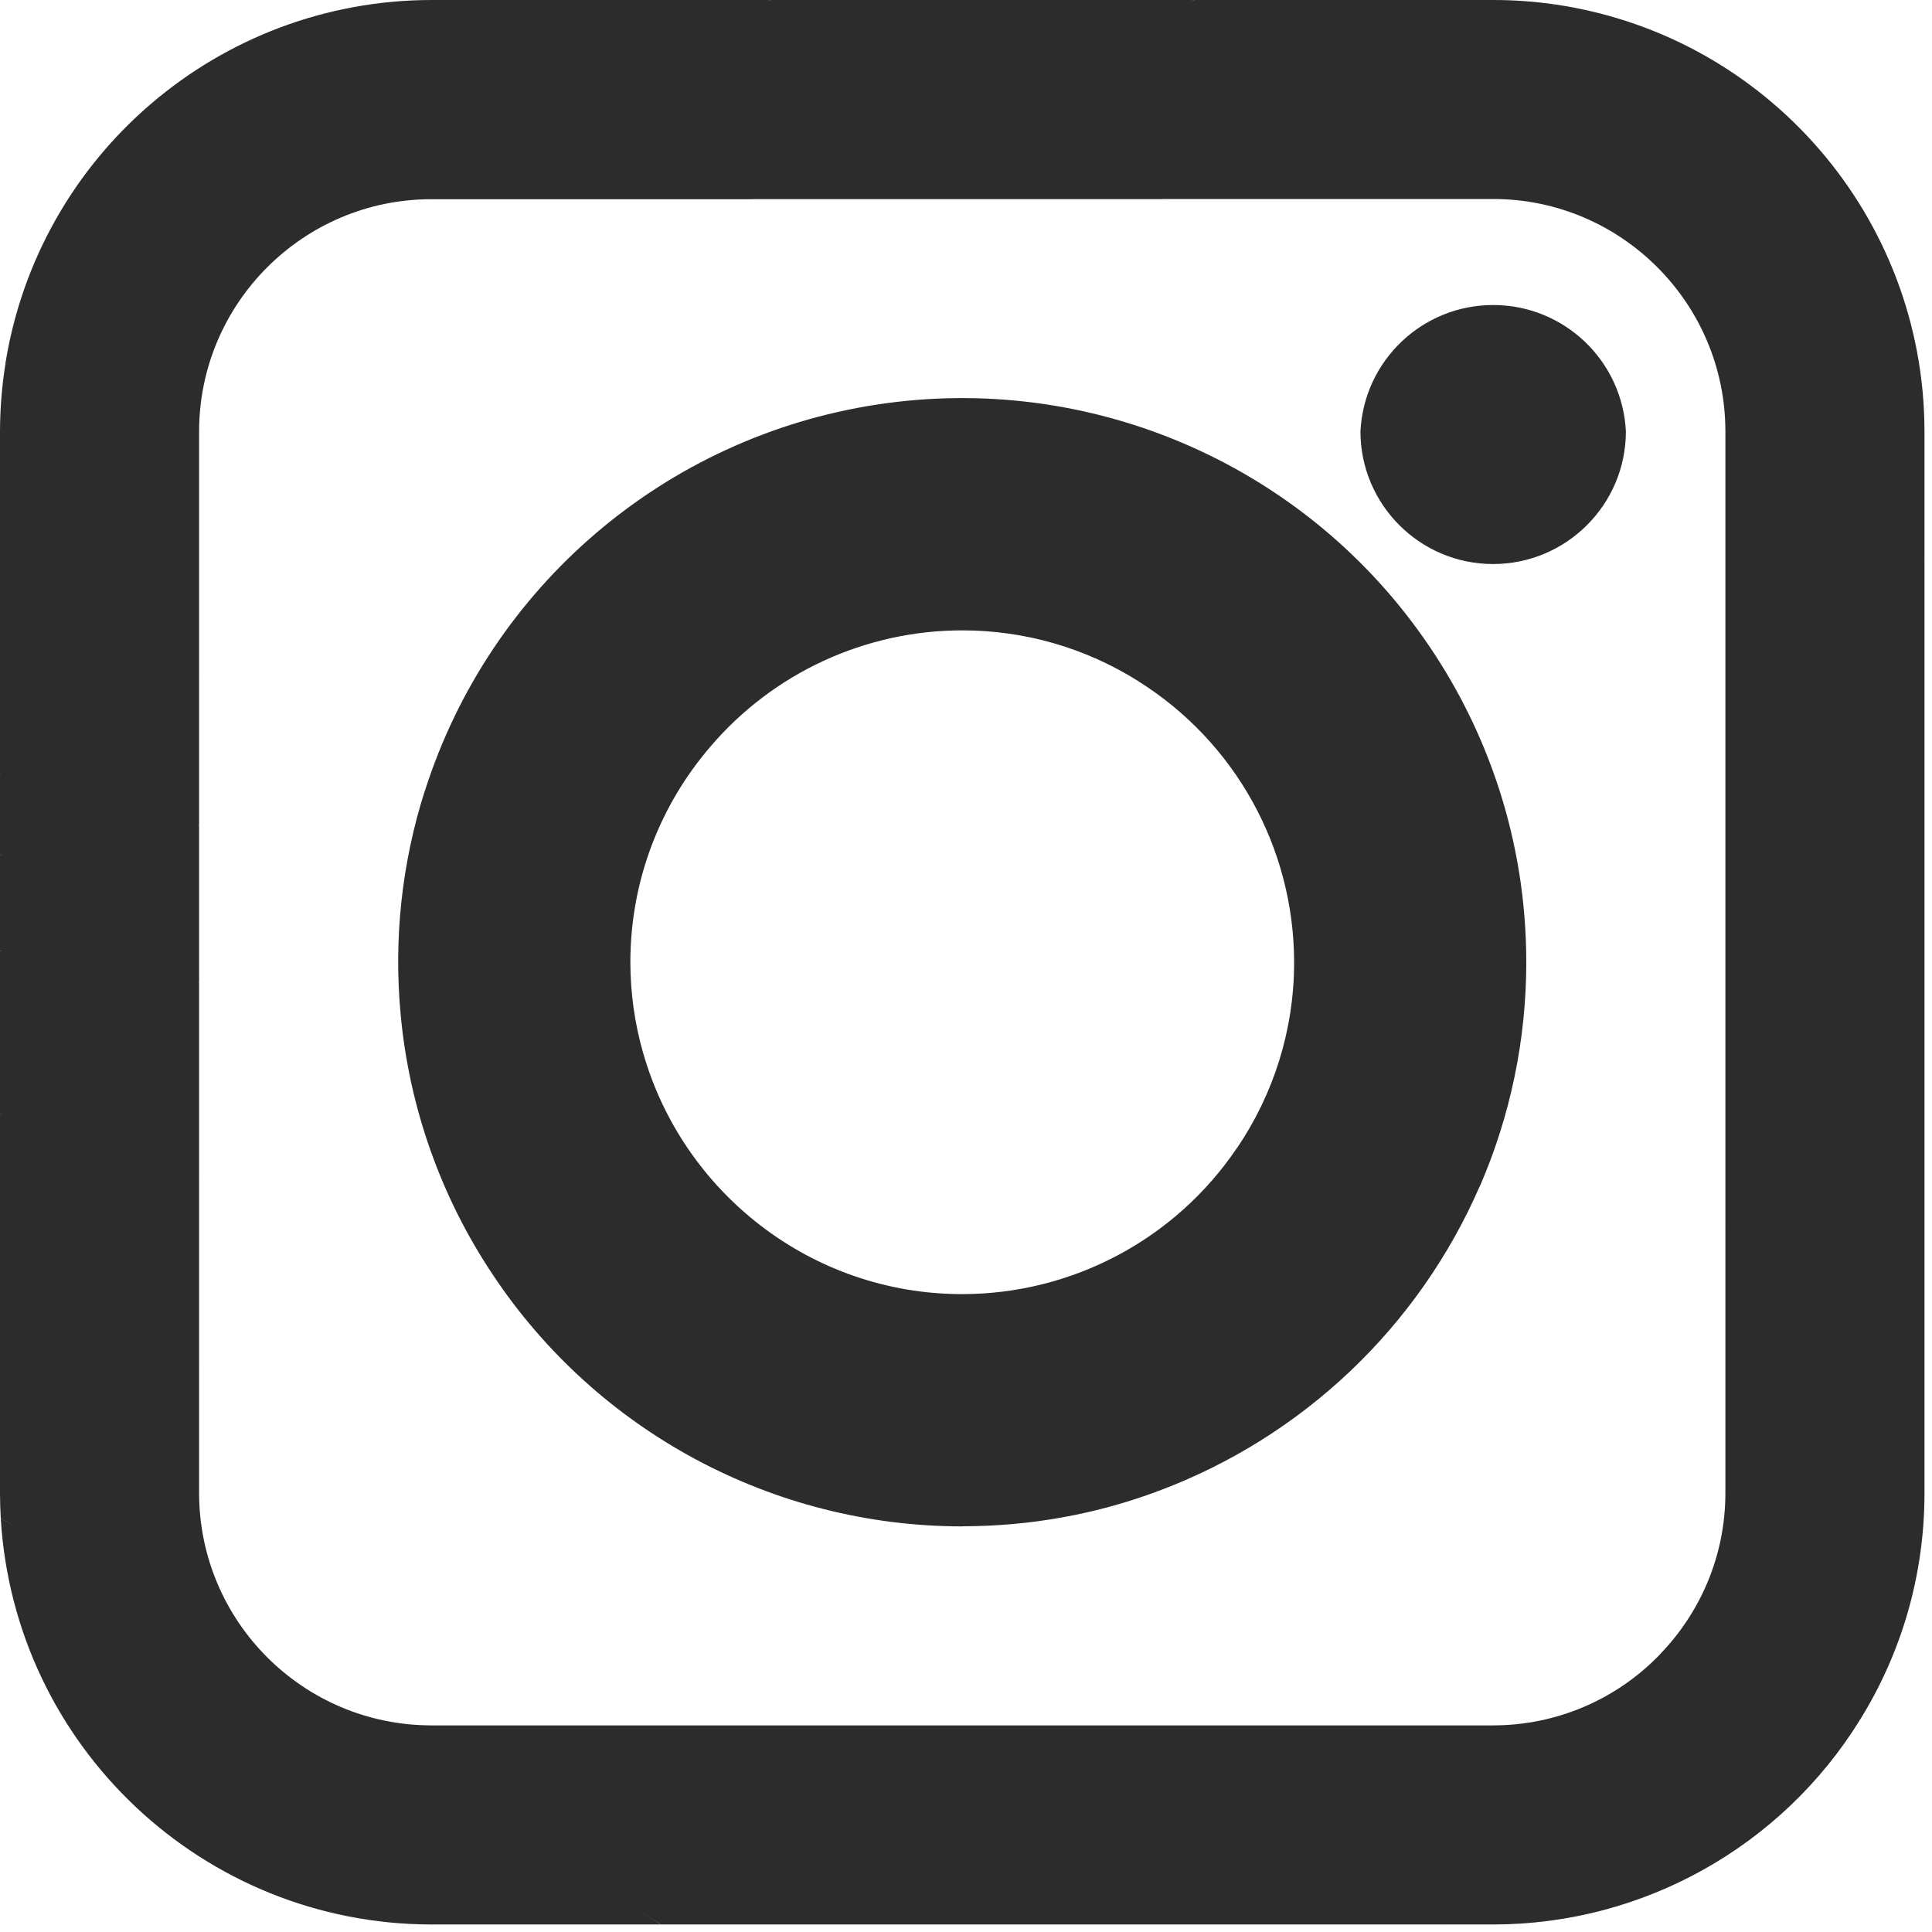
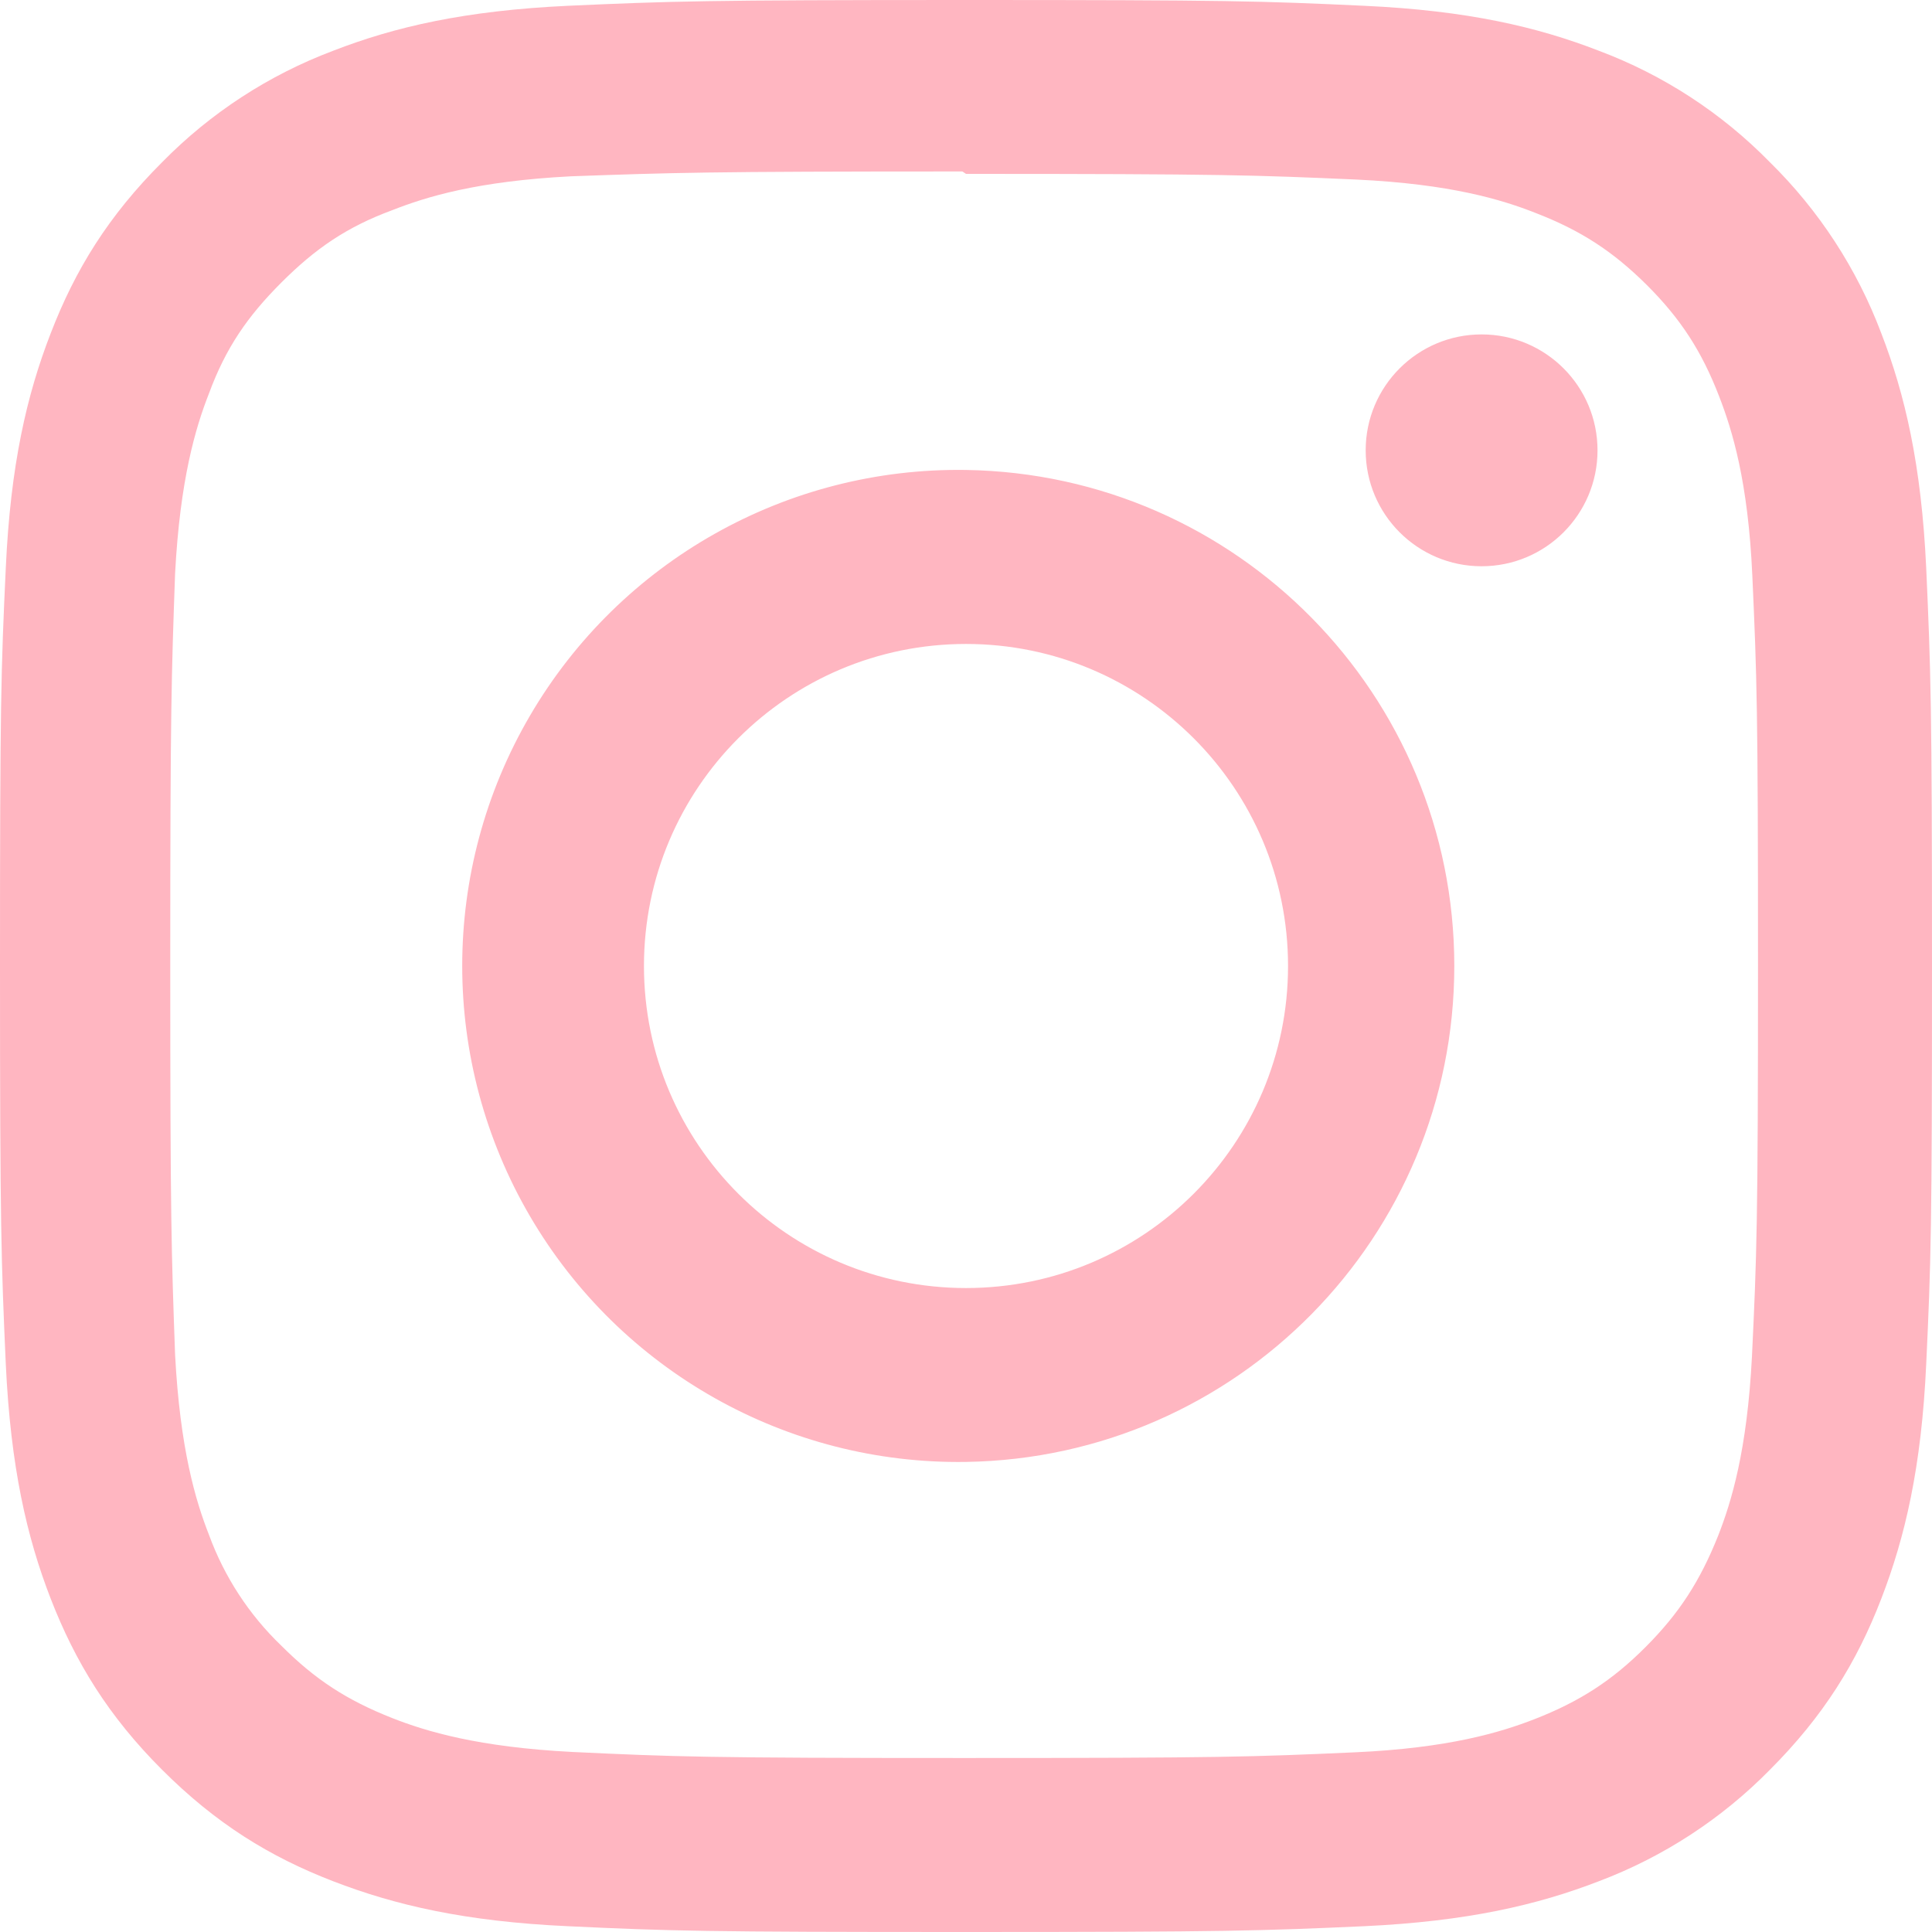
- <svg xmlns="http://www.w3.org/2000/svg" t="1585734024678" class="icon" viewBox="0 0 1024 1024" version="1.1" p-id="11449" width="32" height="32">
+ <svg xmlns="http://www.w3.org/2000/svg" t="1586662037586" class="icon" viewBox="0 0 1024 1024" version="1.1" p-id="8749" width="32" height="32">
  <defs>
    <style type="text/css" />
  </defs>
-   <path d="M228.636 1020.018h121.742l-192.114-123.108-157.867-92.274a228.921 228.921 0 0 0 228.238 215.381z" fill="#2c2c2c" p-id="11450" />
-   <path d="M668.274 949.646l-137.5-35.157H228.636a123.221 123.221 0 0 1-123.108-123.108v-67.527l-52.793-56.604-52.736 9.33v114.802c0 4.437 0.171 8.875 0.398 13.255l349.98 215.381h415.858l-97.963-70.372z" fill="#2c2c2c" p-id="11451" />
-   <path d="M879.844 876.828a122.596 122.596 0 0 1-88.462 37.66H530.773l235.52 105.529h25.088a228.693 228.693 0 0 0 194.56-108.658l-53.874-32.085-52.224-2.446z" fill="#2c2c2c" p-id="11452" />
-   <path d="M914.489 649.5v141.881c0 33.166-13.255 63.317-34.702 85.447l106.155 34.532c21.618-34.873 34.076-76.004 34.076-119.979v-125.156l-54.613-30.663-50.916 13.938z" fill="#2c2c2c" p-id="11453" />
-   <path d="M1020.018 297.188l-56.206-13.369-49.323 29.582v336.1l105.529 16.725z" fill="#2c2c2c" p-id="11454" />
-   <path d="M1020.018 228.636A228.978 228.978 0 0 0 824.491 2.389l-138.297 57.572-70.087 45.511h175.275c67.868 0 123.108 55.296 123.108 123.164v84.764l105.529-16.213V228.693z" fill="#2c2c2c" p-id="11455" />
-   <path d="M633.003 0l-130.844 49.095-103.253 56.434h217.202L824.491 2.389A229.035 229.035 0 0 0 791.324 0h-158.379z" fill="#2c2c2c" p-id="11456" />
-   <path d="M510.009 808.96c36.58 0 71.68-6.599 103.993-18.716l-171.349-77.767-181.646-37.148a298.894 298.894 0 0 0 249.003 133.689z" fill="#2c2c2c" p-id="11457" />
-   <path d="M655.701 608.313a175.787 175.787 0 0 1-145.692 77.596c-80.213 0-148.025-54.044-169.074-127.659l-47.218-29.468-81.351 9.045c4.551 49.152 21.276 96.427 48.64 137.5l352.996 114.916a300.373 300.373 0 0 0 170.268-161.451l-63.26-32.085-65.308 11.605z" fill="#2c2c2c" p-id="11458" />
-   <path d="M334.108 510.009c0-43.577 15.986-83.513 42.382-114.233l-75.093-10.524-76.174 33.678a298.098 298.098 0 0 0-12.857 118.898l128.569 20.48a175.161 175.161 0 0 1-6.827-48.356z m474.852 0c0-64.057-20.252-123.449-54.613-172.146l-74.524-10.524-76.572 33.678a175.9 175.9 0 0 1 82.66 148.992c0 36.409-11.15 70.201-30.151 98.304l128.569 20.48c16.27-37.49 24.633-77.938 24.633-118.784z" fill="#2c2c2c" p-id="11459" />
-   <path d="M510.009 334.108a174.649 174.649 0 0 1 93.298 26.908l151.04-23.154a298.837 298.837 0 0 0-529.067 81.067l151.211-23.154a175.445 175.445 0 0 1 133.518-61.668z m281.372-35.157c38.798 0 70.372-31.516 70.372-70.315a70.428 70.428 0 0 0-140.686 0c0 38.798 31.516 70.315 70.315 70.315z" fill="#2c2c2c" p-id="11460" />
-   <path d="M105.529 624.64l-50.802-25.259-54.727-9.102v86.3l105.529 47.275z" fill="#2c2c2c" p-id="11461" />
-   <path d="M0 504.036v86.3l105.529 34.361V520.818L50.631 501.191z" fill="#2c2c2c" p-id="11462" />
-   <path d="M105.529 437.248l-54.215-0.512L0 453.404v50.631l105.529 16.782z" fill="#2c2c2c" p-id="11463" />
-   <path d="M105.529 358.116l-55.922 5.689L0 410.34v43.065l105.529-16.156z" fill="#2c2c2c" p-id="11464" />
-   <path d="M0 410.34l105.529-52.224V237.796l-61.895 5.916L0 285.355z" fill="#2c2c2c" p-id="11465" />
-   <path d="M408.519 0L167.822 92.615l-164.978 100.466A230.628 230.628 0 0 0 0 228.693v56.718l105.529-47.559V228.693c0-67.868 55.182-123.108 123.108-123.108h170.325L633.003 0H408.462z" fill="#2c2c2c" p-id="11466" />
-   <path d="M228.636 0a228.978 228.978 0 0 0-225.849 193.081L408.462 0H228.693z" fill="#2c2c2c" p-id="11467" />
+   <path d="M512 0C372.928 0 355.52 0.64 300.928 3.072 246.4 5.632 209.28 14.208 176.64 26.88a250.752 250.752 0 0 0-90.688 59.072c-28.48 28.416-46.08 56.96-59.072 90.688-12.672 32.64-21.312 69.76-23.808 124.288C0.512 355.52 0 372.928 0 512s0.64 156.48 3.072 211.072c2.56 54.464 11.136 91.648 23.808 124.288 13.056 33.6 30.592 62.272 59.072 90.688 28.416 28.416 56.96 46.08 90.688 59.072 32.64 12.608 69.76 21.312 124.288 23.808 54.592 2.56 72 3.072 211.072 3.072s156.48-0.64 211.072-3.072c54.464-2.56 91.648-11.2 124.288-23.808a251.648 251.648 0 0 0 90.688-59.072c28.416-28.416 46.08-56.96 59.072-90.688 12.608-32.64 21.312-69.76 23.808-124.288 2.56-54.592 3.072-72 3.072-211.072s-0.64-156.48-3.072-211.072c-2.56-54.464-11.2-91.712-23.808-124.288a251.264 251.264 0 0 0-59.072-90.688A249.472 249.472 0 0 0 847.36 26.88c-32.64-12.672-69.76-21.312-124.288-23.808C668.48 0.512 651.072 0 512 0z m0 92.16c136.64 0 152.96 0.64 206.912 3.008 49.92 2.368 77.056 10.624 95.04 17.728 24 9.28 40.96 20.352 58.944 38.208 17.92 17.92 28.992 34.944 38.272 58.944 6.976 17.984 15.36 45.12 17.6 95.04 2.432 54.016 3.008 70.208 3.008 206.912s-0.64 152.96-3.2 206.912c-2.56 49.92-10.88 77.056-17.92 95.04-9.6 24-20.48 40.96-38.4 58.944-17.856 17.92-35.136 28.992-58.88 38.272-17.92 6.976-45.44 15.36-95.36 17.6-54.336 2.432-70.336 3.008-207.296 3.008-136.96 0-152.96-0.64-207.36-3.2-49.92-2.56-77.44-10.88-95.36-17.92-24.32-9.6-40.96-20.48-58.88-38.4a155.52 155.52 0 0 1-38.4-58.88c-7.04-17.92-15.296-45.44-17.92-95.36-1.92-53.76-2.56-70.336-2.56-206.656s0.64-152.96 2.56-207.36c2.624-49.92 10.88-77.44 17.92-95.36 8.96-24.32 20.48-40.96 38.4-58.88 17.92-17.92 34.56-29.44 58.88-38.4 17.92-7.04 44.8-15.36 94.72-17.92 54.4-1.92 70.4-2.56 207.36-2.56l1.92 1.28z m0 156.928a262.912 262.912 0 1 0 0 525.76 262.912 262.912 0 0 0 0-525.76z m0 433.6a170.624 170.624 0 1 1 0-341.376 170.624 170.624 0 1 1 0 341.376z m334.72-443.968a61.44 61.44 0 1 1-122.88-0.064 61.44 61.44 0 0 1 122.88 0.064z" fill="#ffb6c1" p-id="8750" />
</svg>
